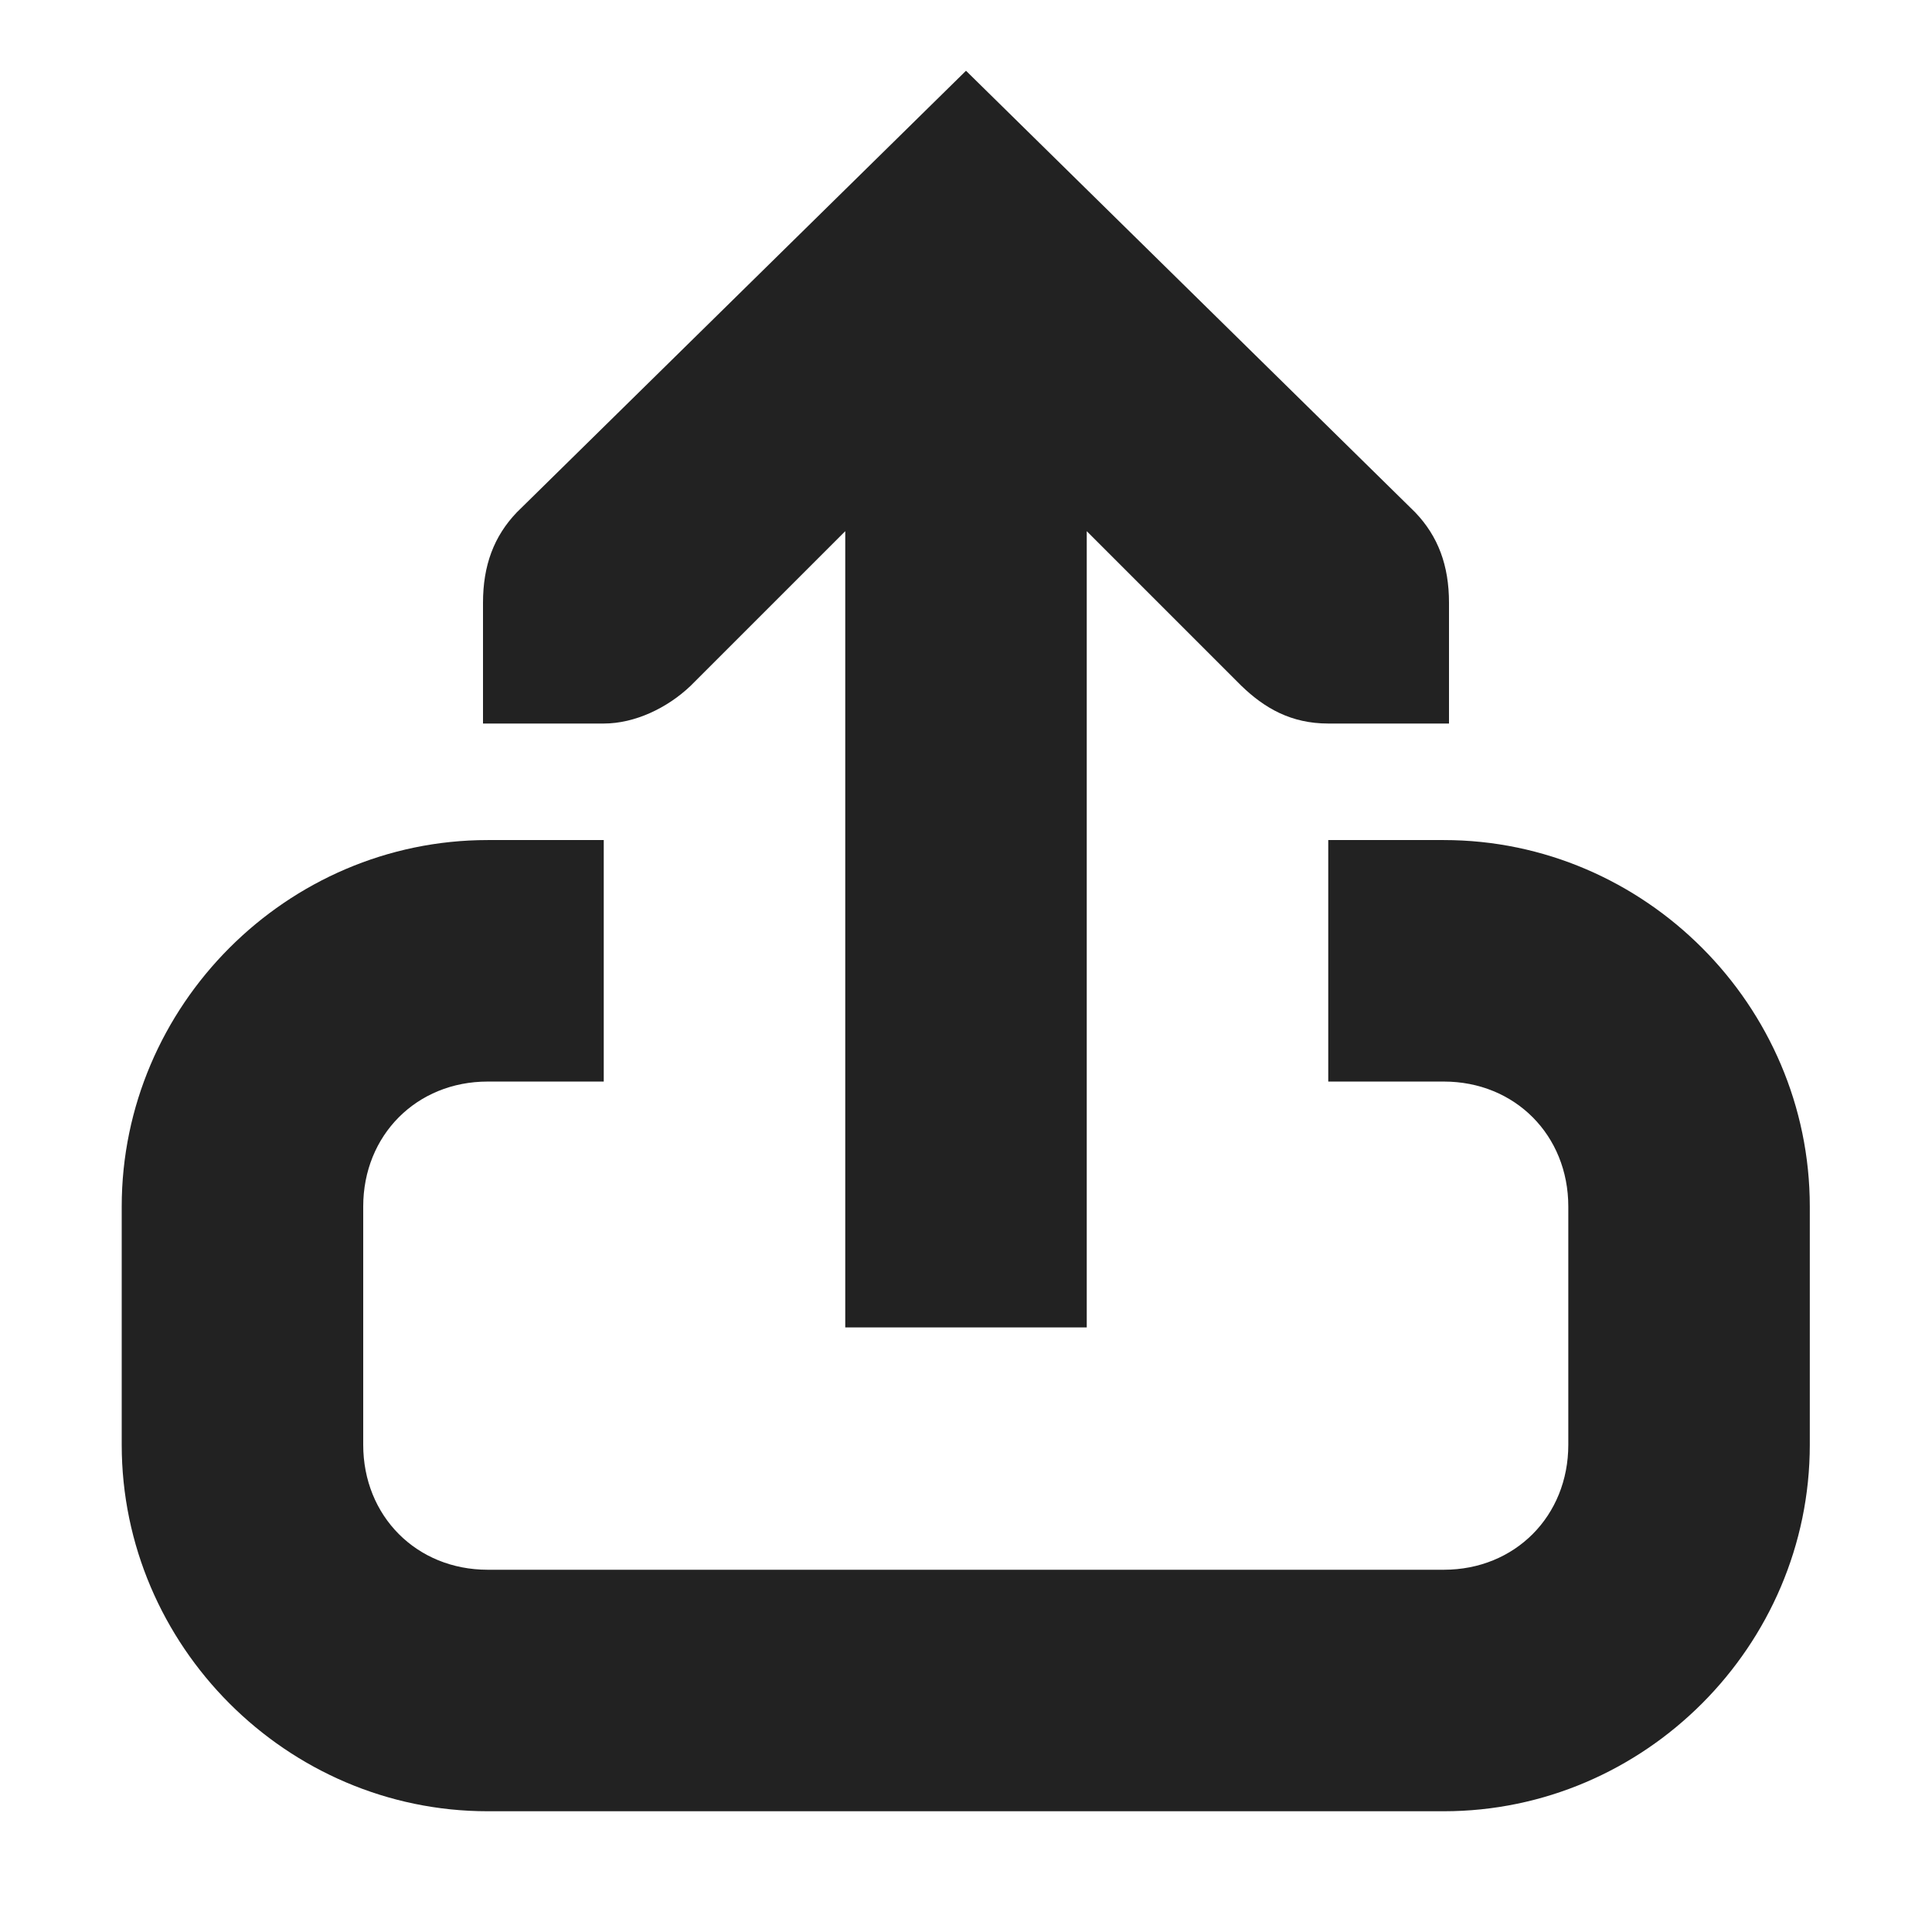
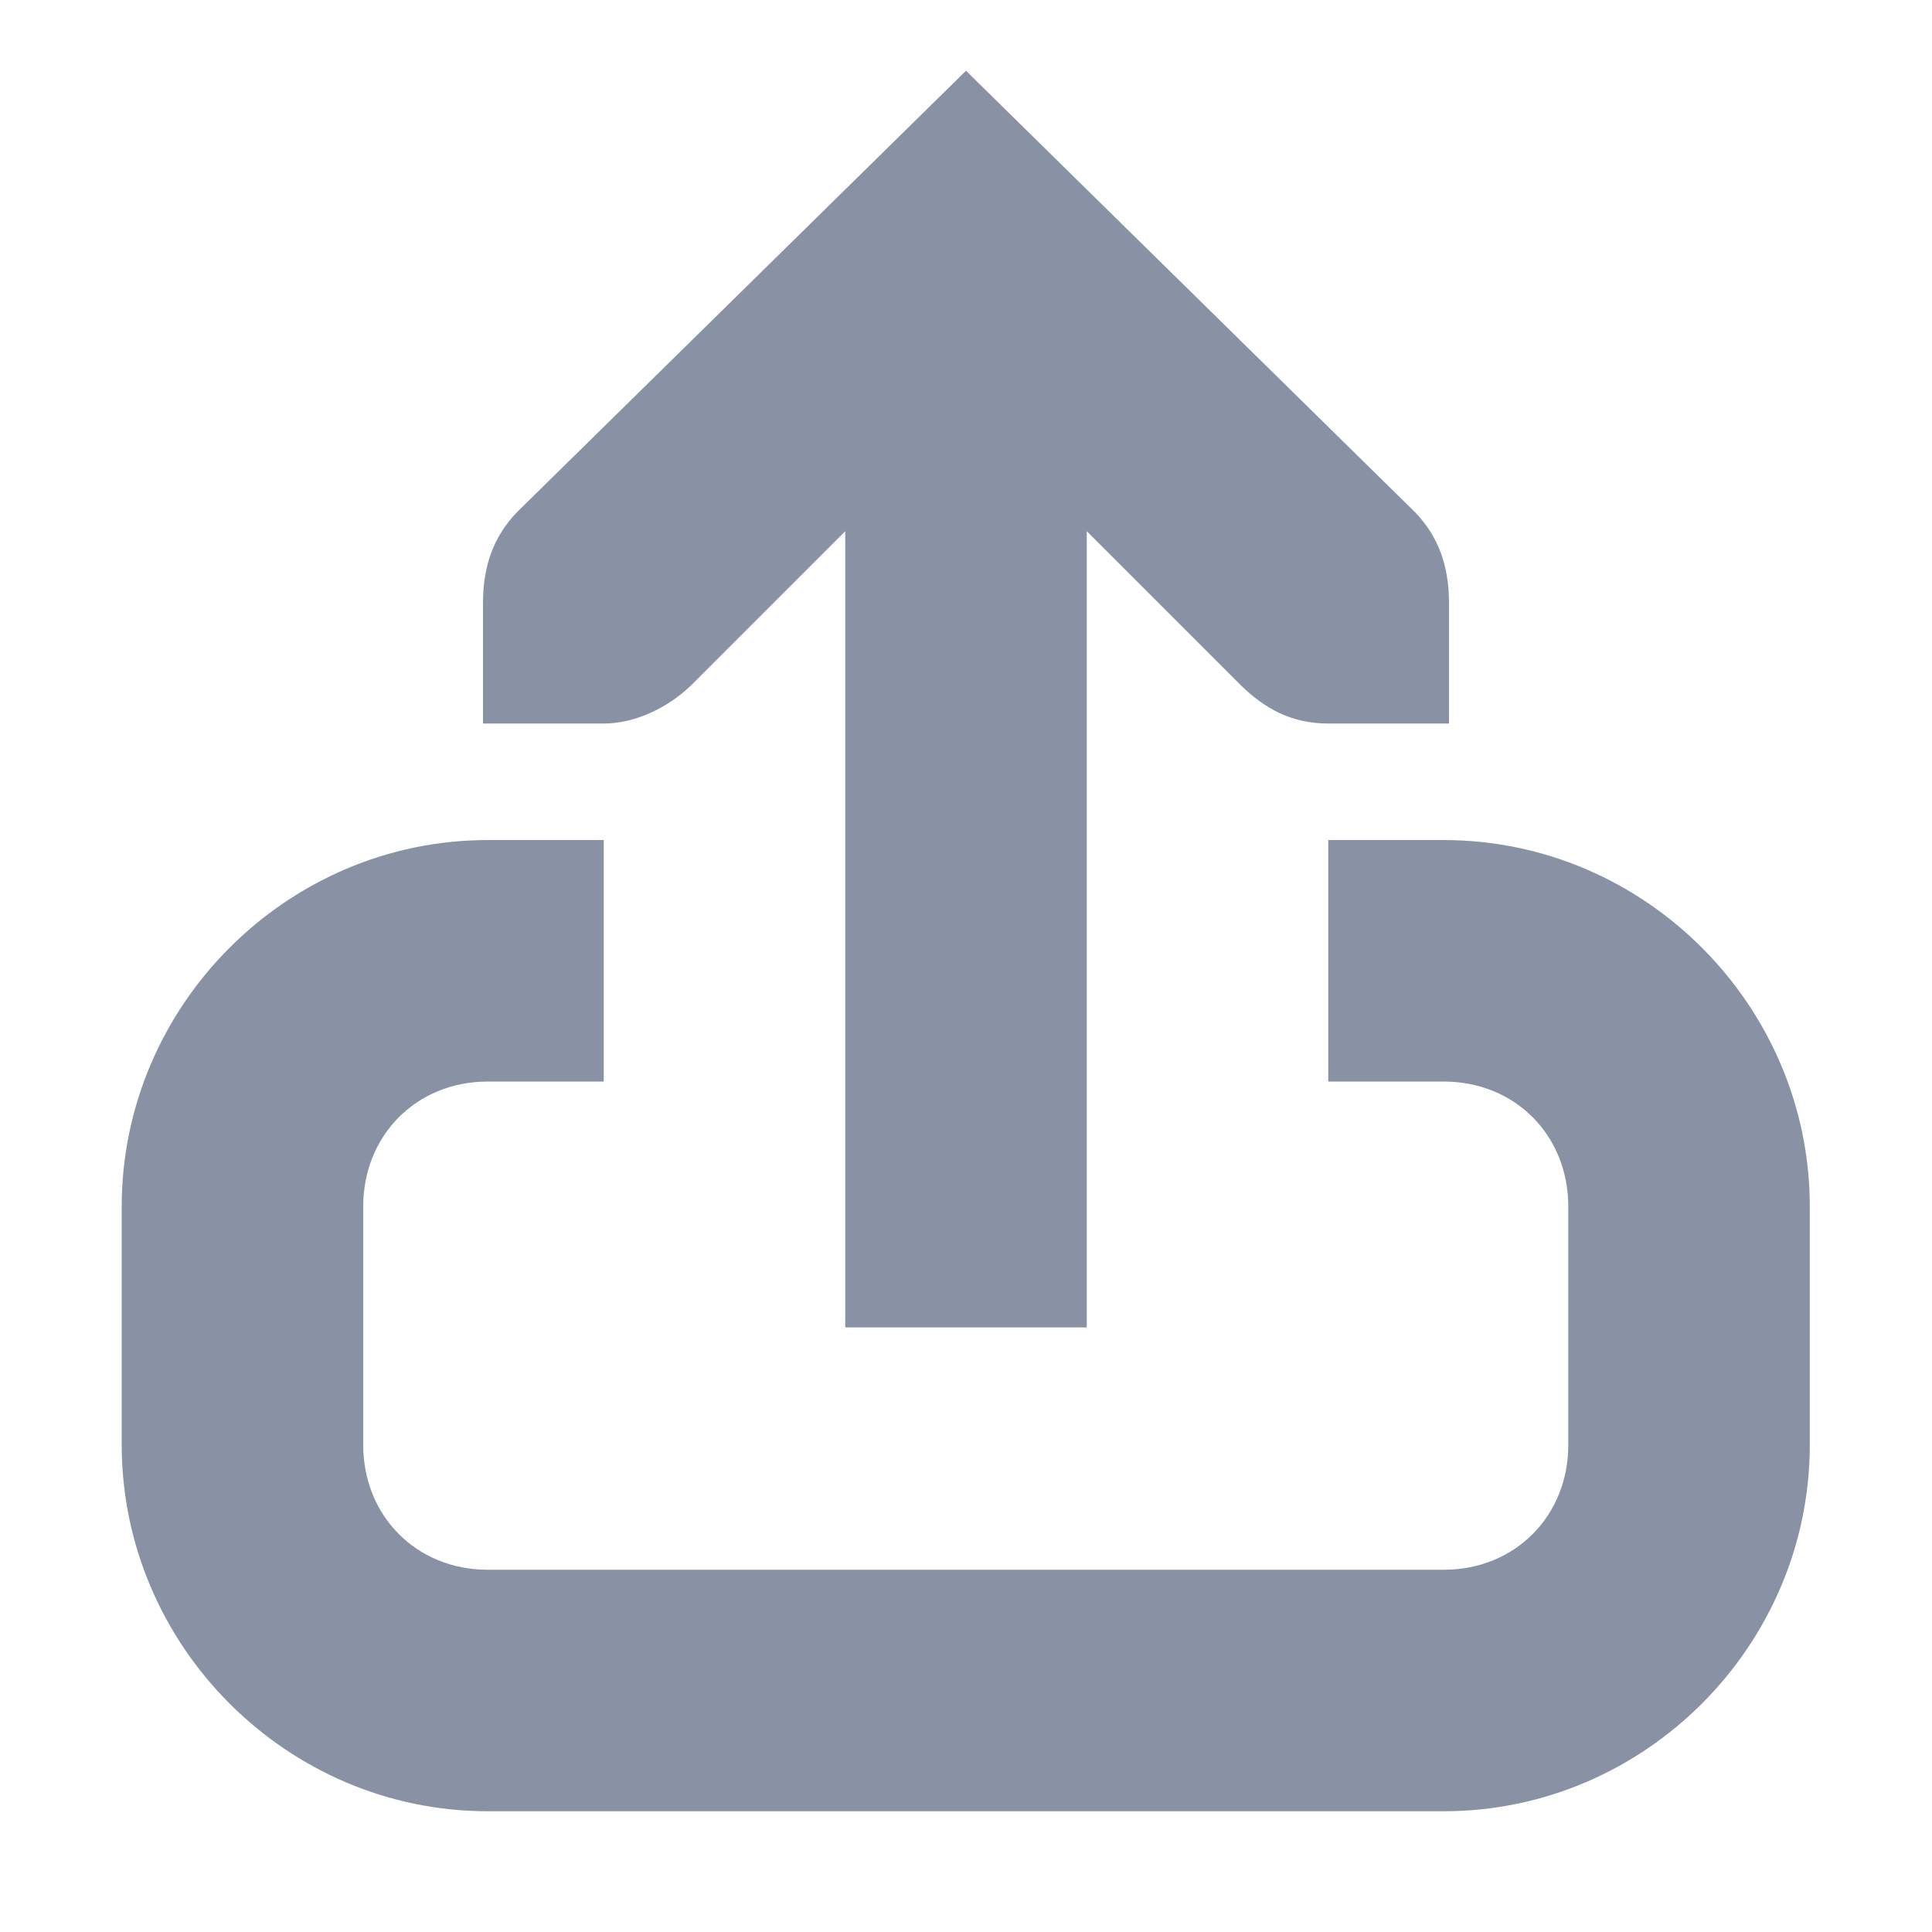
<svg xmlns="http://www.w3.org/2000/svg" height="16px" viewBox="0 0 16 16" width="16px">
-   <g fill="#222222">
+   <g fill="#8991a5">
    <path d="m 4 5.992 h 1 c 0.258 0 0.527 -0.129 0.719 -0.312 l 1.281 -1.281 v 6.594 h 2 v -6.594 l 1.281 1.281 c 0.191 0.184 0.41 0.312 0.719 0.312 h 1 v -1 c 0 -0.309 -0.09 -0.551 -0.281 -0.75 l -3.719 -3.656 l -3.719 3.656 c -0.191 0.199 -0.281 0.441 -0.281 0.75 z m 0 0" />
    <path d="m 4.039 6.957 c -1.664 0 -3.031 1.371 -3.031 3.035 v 1.973 c 0 1.664 1.367 3.035 3.031 3.035 h 7.918 c 1.664 0 3.031 -1.371 3.031 -3.035 v -1.973 c 0 -1.664 -1.367 -3.035 -3.031 -3.035 h -0.957 v 2 h 0.957 c 0.59 0 1.031 0.445 1.031 1.035 v 1.973 c 0 0.59 -0.441 1.035 -1.031 1.035 h -7.918 c -0.59 0 -1.031 -0.445 -1.031 -1.035 v -1.973 c 0 -0.59 0.441 -1.035 1.031 -1.035 h 0.961 v -2 z m 0 0" />
  </g>
</svg>
